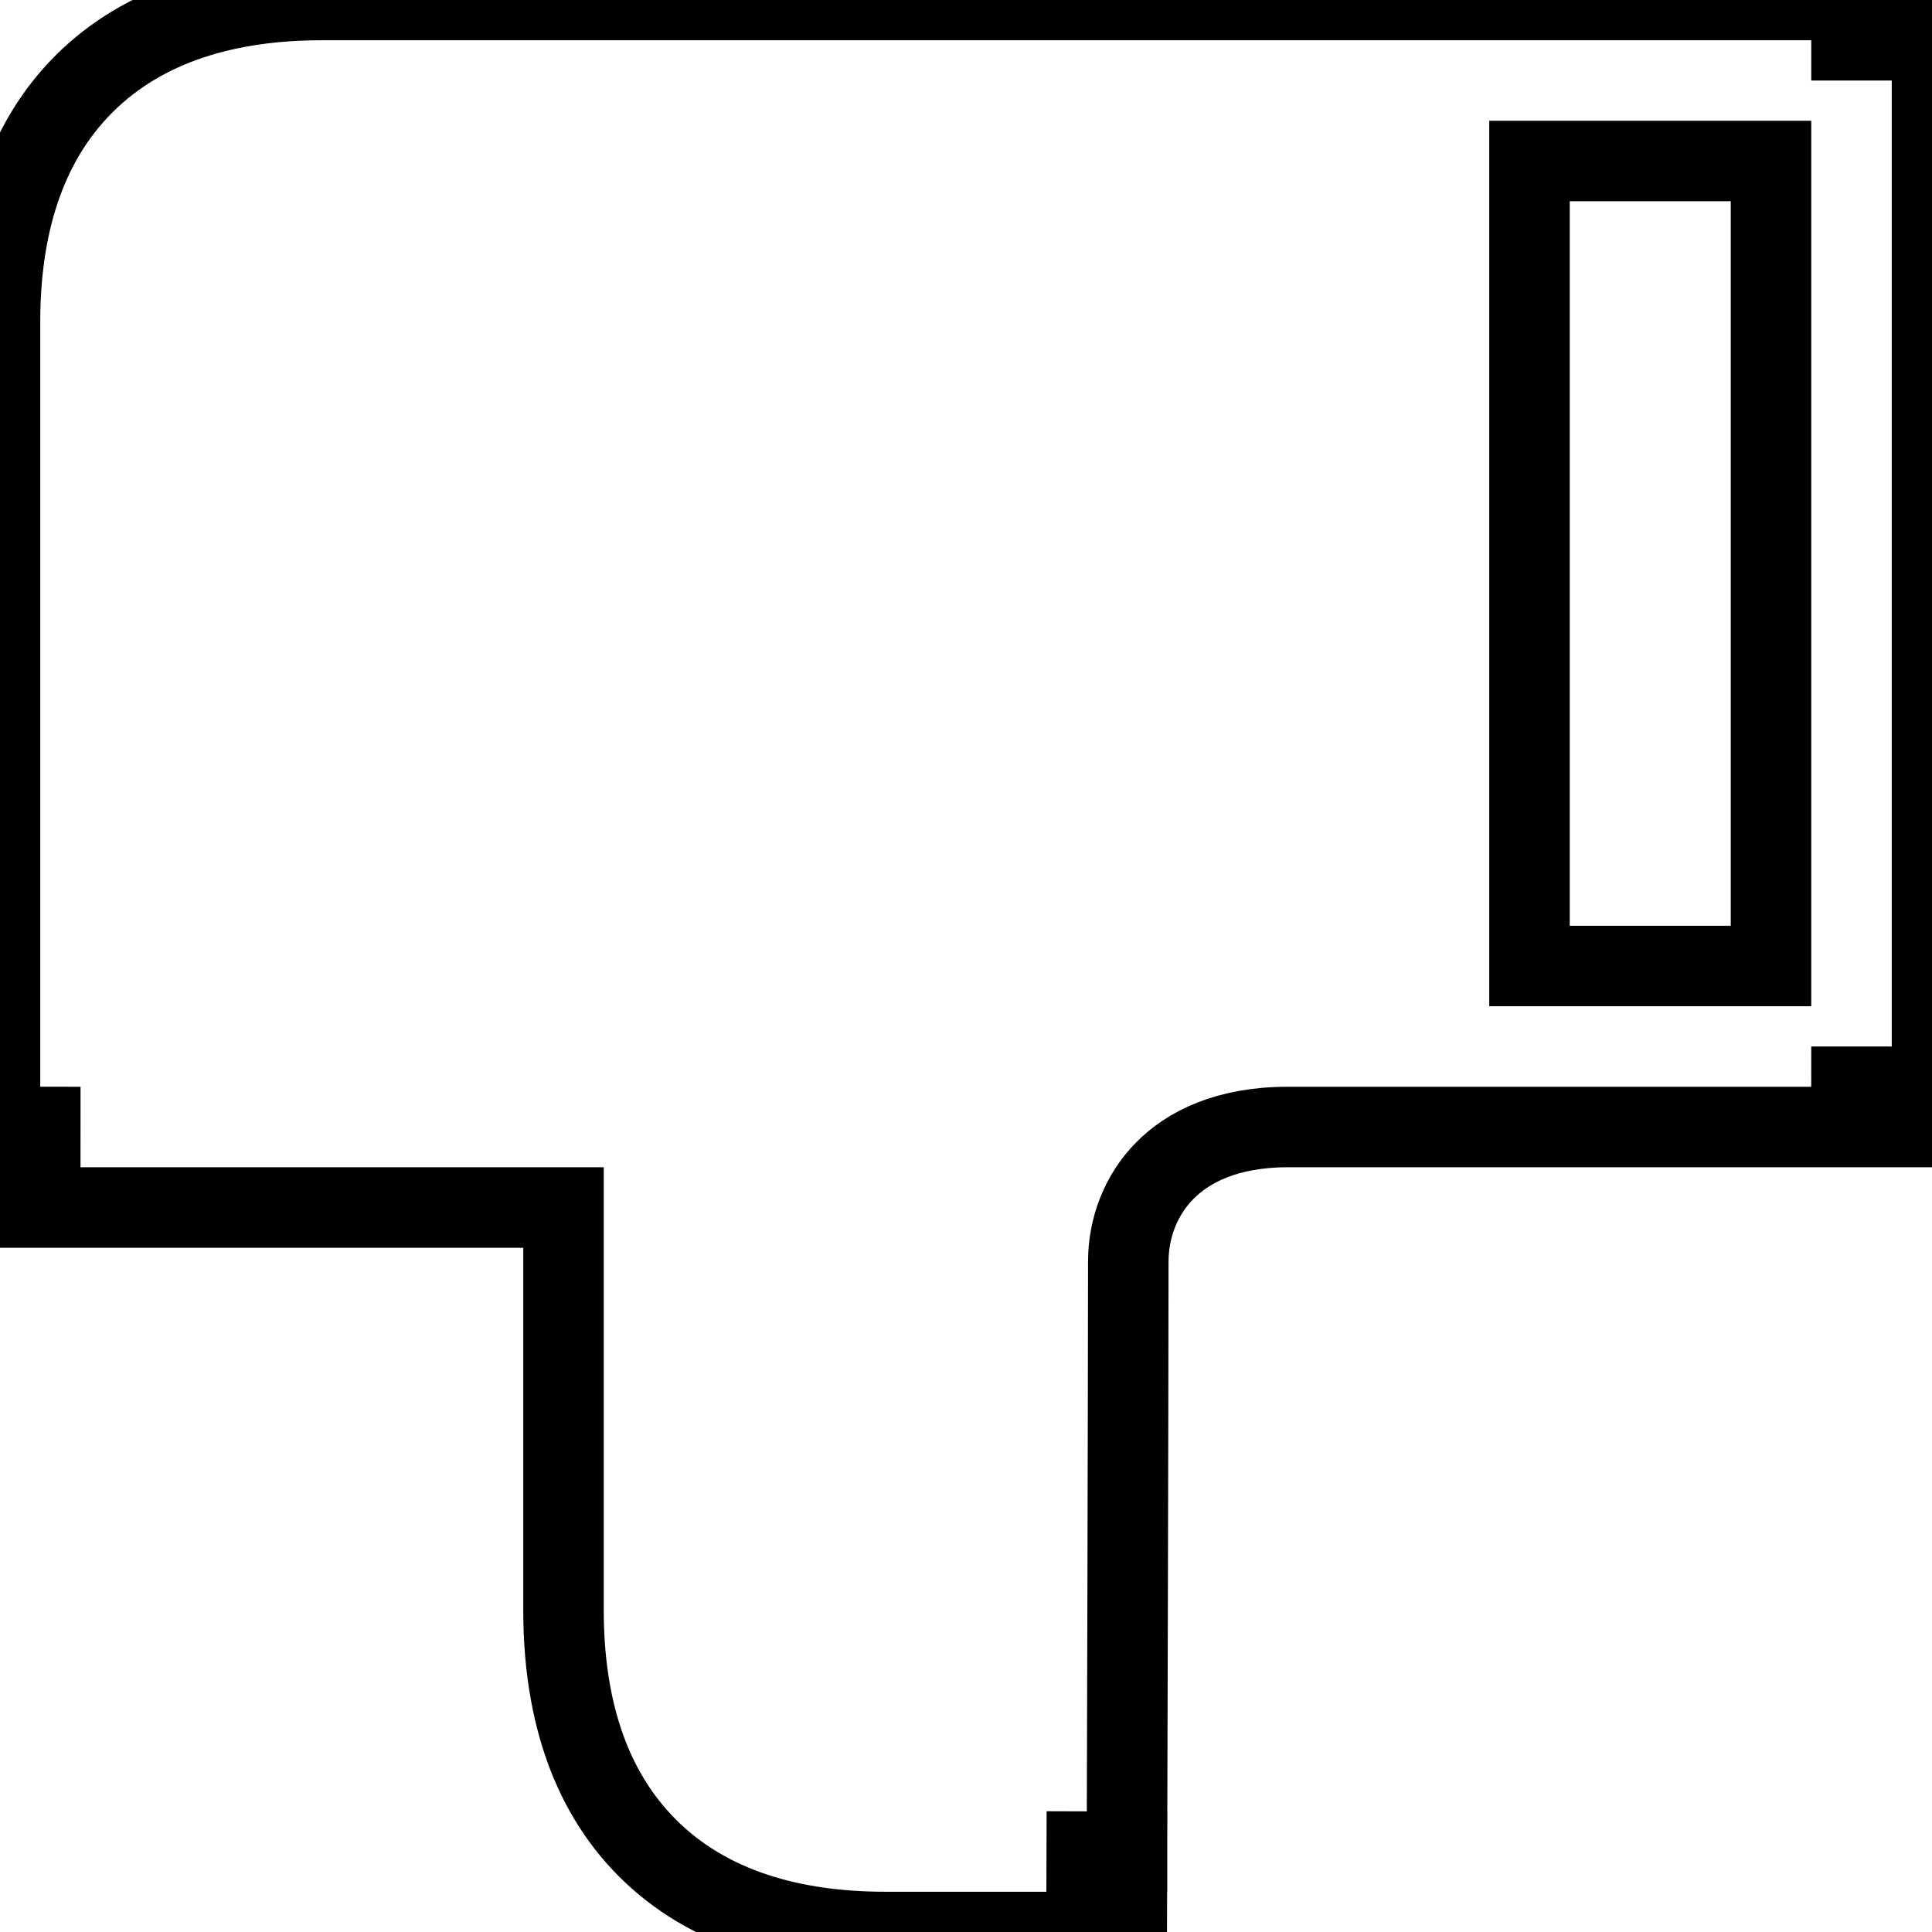
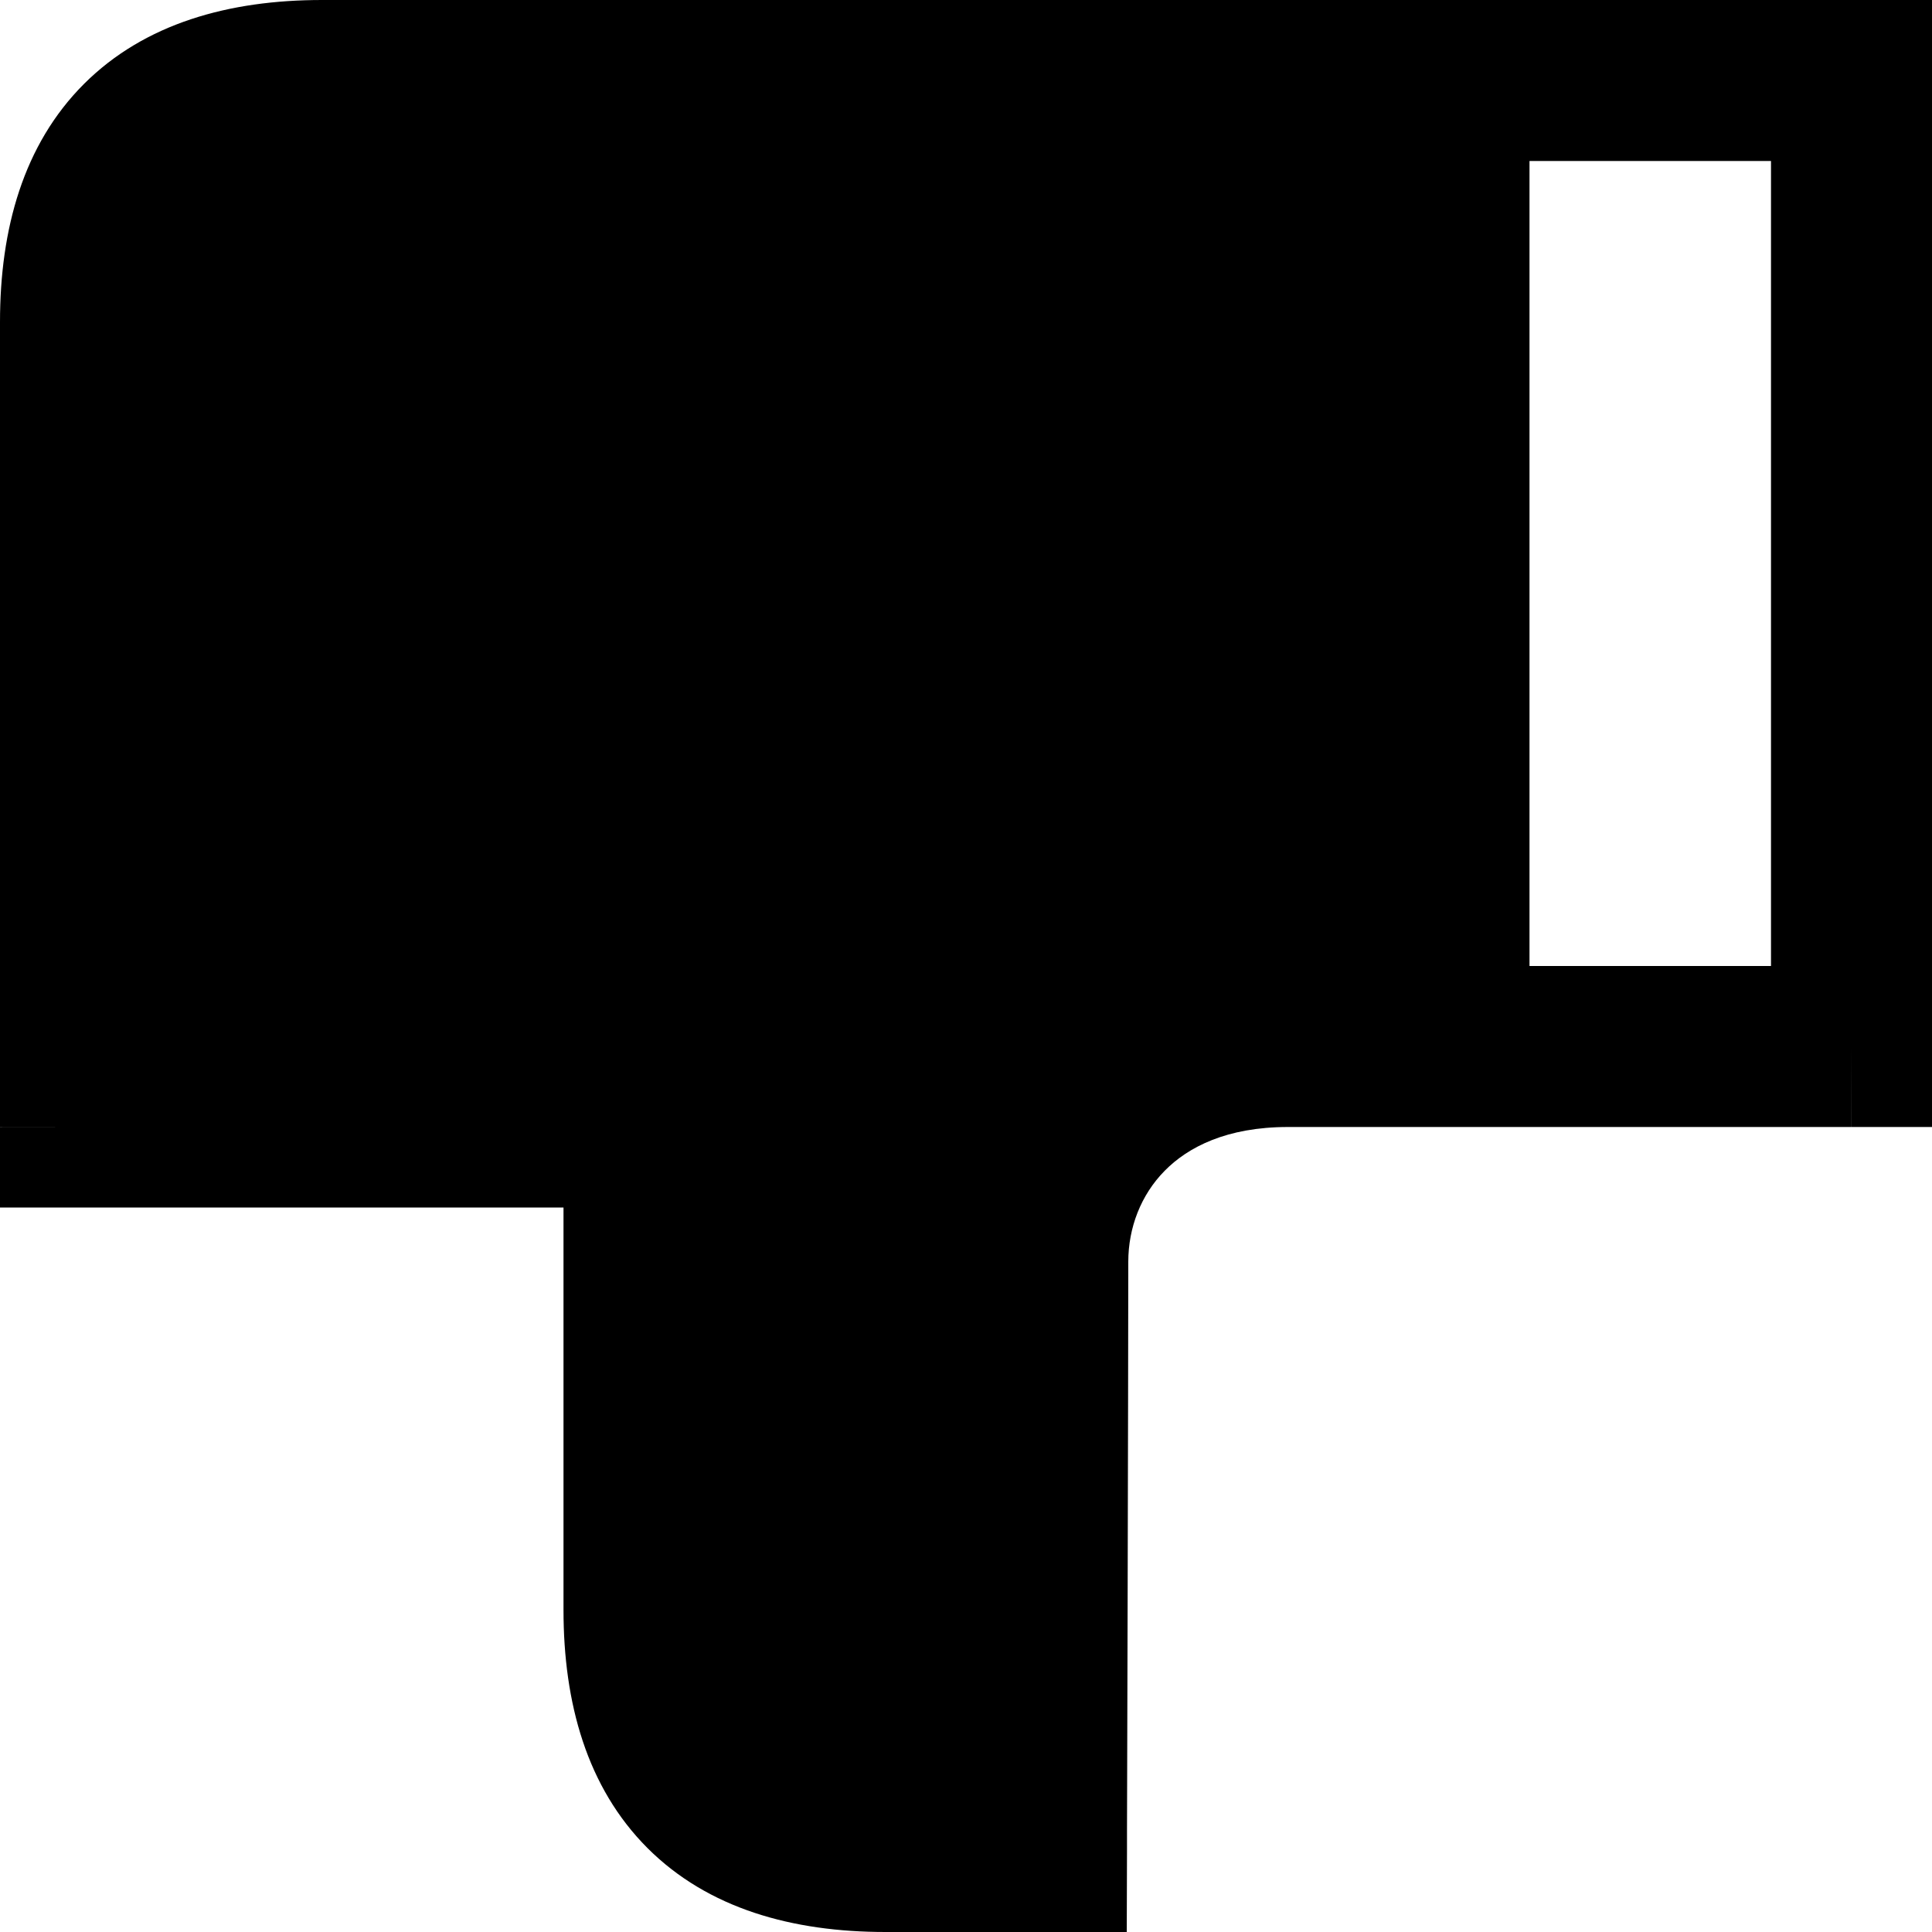
<svg xmlns="http://www.w3.org/2000/svg" width="24" height="24" fill="none" viewBox="0 0 24 24">
-   <path stroke="#000" fill-rule="evenodd" d="M13 24h.997l.003-.997L13 23l1 .003v-.261l.002-.698.006-2.207c.004-1.665.008-3.498.008-4.163 0-.42.155-.83.454-1.132.287-.291.767-.542 1.53-.542h6.999L23 13v1h1V0h-1v1-1H4C2.846 0 1.797.29 1.043 1.043.289 1.797 0 2.846 0 4v9.999L1 14H0v1h7v5c0 1.154.29 2.203 1.043 2.957C8.797 23.711 9.846 24 11 24h2Zm6-12V2h3v10h-3Z" clip-rule="evenodd" />
+   <path fill="#000" fill-rule="evenodd" d="M13 24h.997l.003-.997L13 23l1 .003v-.261l.002-.698.006-2.207c.004-1.665.008-3.498.008-4.163 0-.42.155-.83.454-1.132.287-.291.767-.542 1.53-.542h6.999L23 13v1h1V0h-1v1-1H4C2.846 0 1.797.29 1.043 1.043.289 1.797 0 2.846 0 4v9.999L1 14H0v1h7v5c0 1.154.29 2.203 1.043 2.957C8.797 23.711 9.846 24 11 24h2Zm6-12V2h3v10h-3Z" clip-rule="evenodd" />
</svg>
